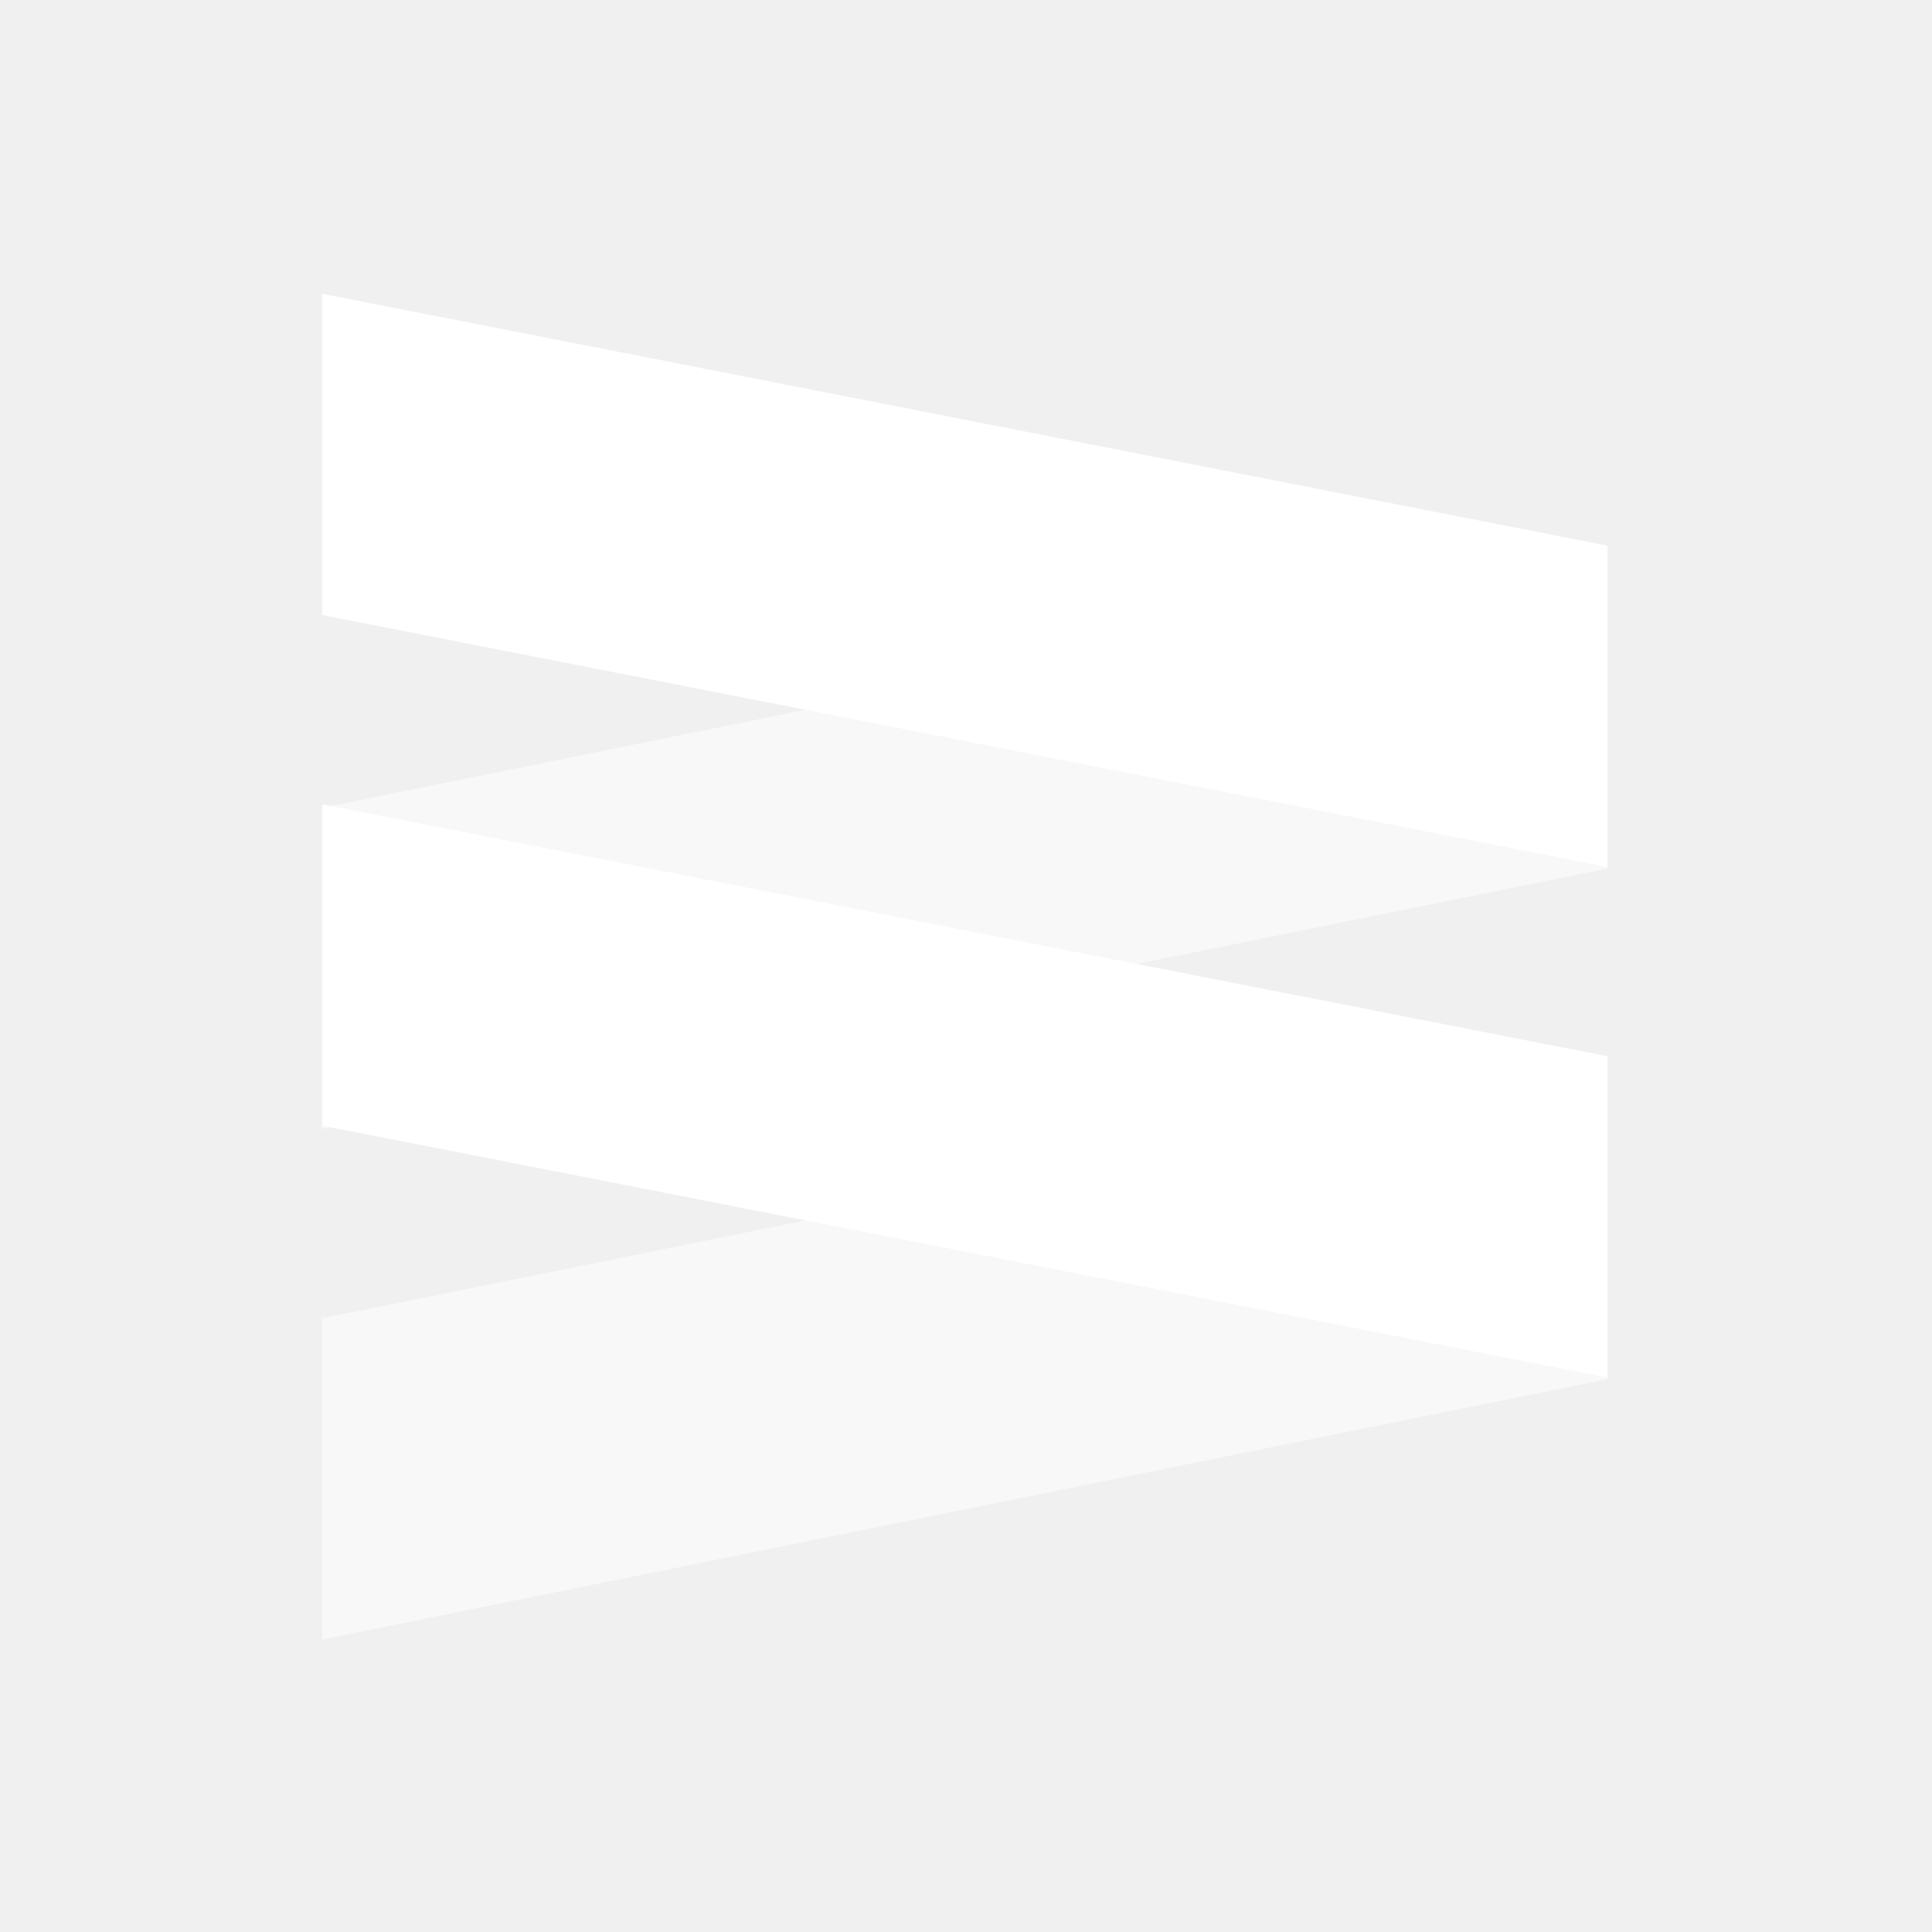
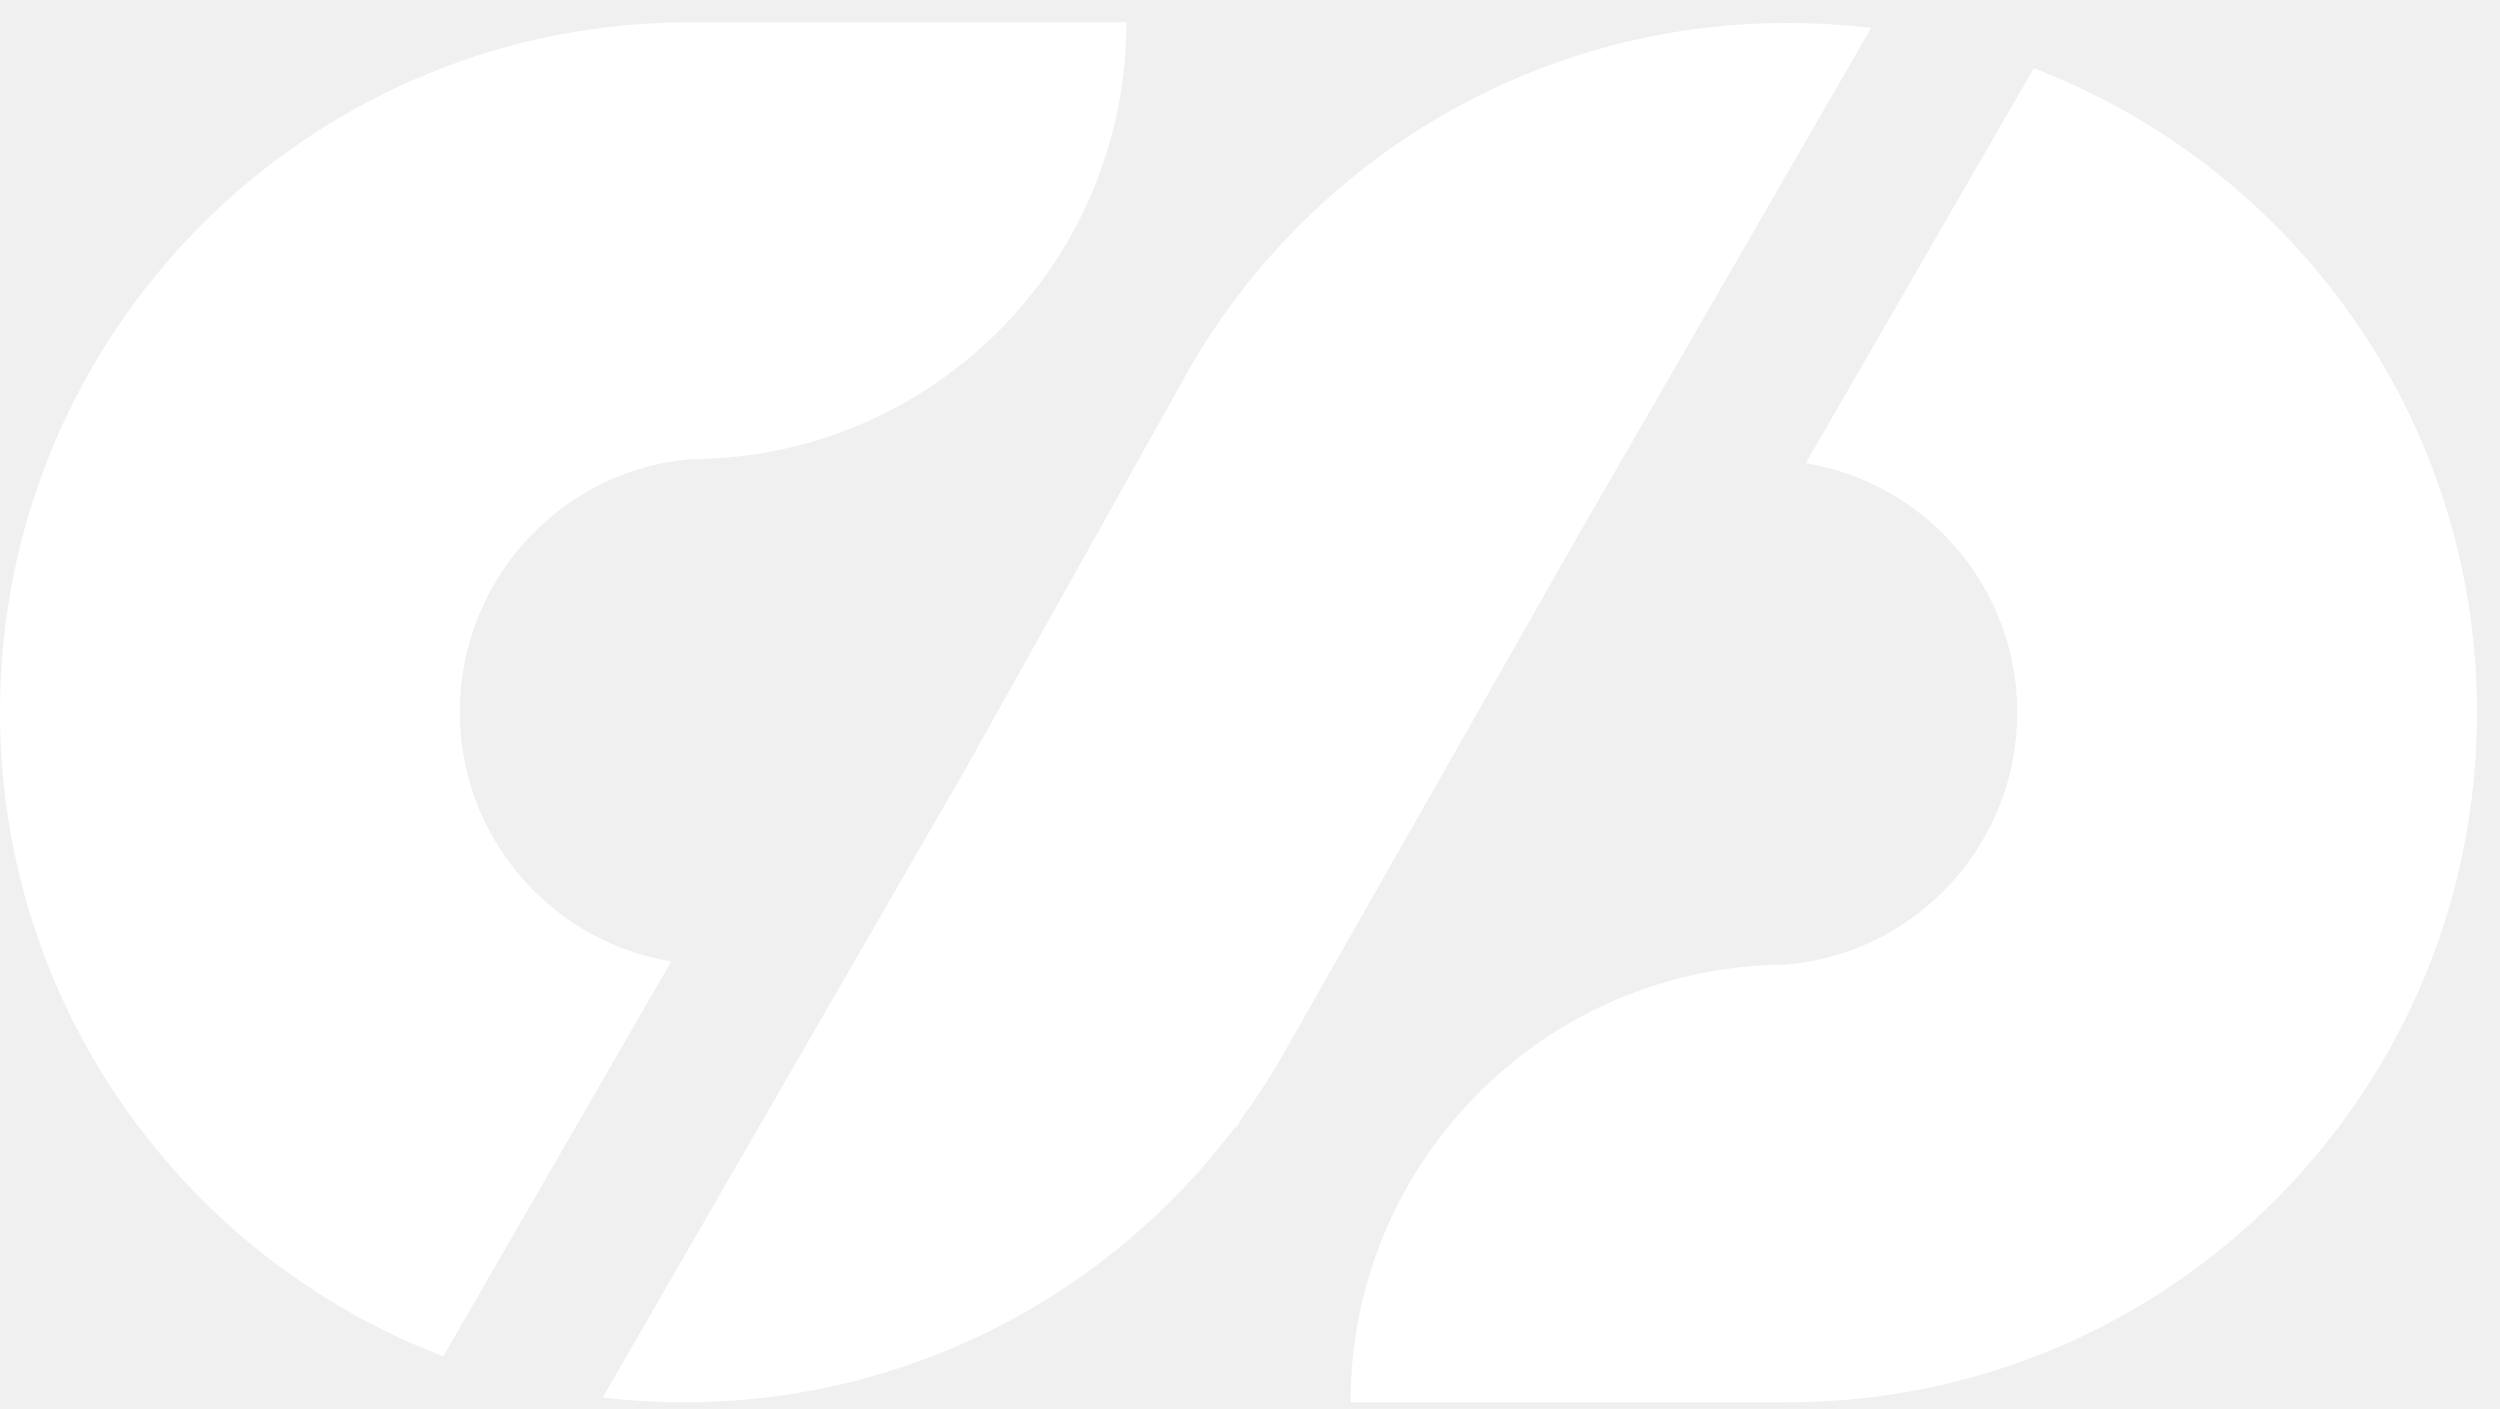
- <svg xmlns="http://www.w3.org/2000/svg" version="1.1" id="图层_1" x="0px" y="0px" width="400px" height="400px" viewBox="0 0 465 750" enable-background="new 0 0 465 750" xml:space="preserve">
-   <g>
-     <polygon opacity="0.5" fill="#FFFFFF" points="481.544,410.672 -17.453,511.762 -17.453,636.479 481.544,535.389   " />
-   </g>
-   <g>
-     <polygon opacity="0.5" fill="#FFFFFF" points="481.544,212.465 -17.453,313.555 -17.453,438.271 481.544,337.182   " />
-   </g>
-   <g>
-     <polygon fill="#FFFFFF" points="481.544,336.559 -17.453,238.75 -17.453,114.033 481.544,211.842  " />
-   </g>
-   <g>
-     <polygon fill="#FFFFFF" points="481.544,534.766 -17.453,436.956 -17.453,312.24 481.544,410.049  " />
+ <svg xmlns="http://www.w3.org/2000/svg" width="87px" height="49px" viewBox="0 0 87 49" version="1.1">
+   <g id="页面-1" stroke="none" stroke-width="1" fill="none" fill-rule="evenodd">
+     <g id="2.项目仪表盘" transform="translate(-428, -216)" fill="#FFFFFF">
+       <g id="编组-37" transform="translate(428, 216)">
+         <path d="M47,48.8 C47,40.4 53.8,33.586 62.2,33.568 L62.2,33.564 C66.685,33.16 70.2,29.39 70.2,24.8 C70.2,20.431 67.016,16.806 62.842,16.118 L70.775,2.377 C79.795,5.828 86.2,14.566 86.2,24.8 C86.2,37.922 75.669,48.585 62.597,48.797 L62.2,48.8 L47,48.8 Z" id="形状结合" />
+         <path d="M5.42996759e-11,47.2 C5.42986607e-11,38.91 6.636,32.17 14.886,32.003 L15.199,31.999 L15.2,31.998 C19.685,31.596 23.2,27.791 23.2,23.2 C23.2,18.831 20.016,15.206 15.842,14.518 L23.775,0.777 C32.795,4.229 39.2,12.966 39.2,23.2 C39.2,36.322 28.669,46.985 15.597,47.197 L15.2,47.2 L5.42996759e-11,47.2 Z" id="形状结合" transform="translate(19.6, 23.98862) scale(-1, -1) translate(-19.6, -23.98862) " />
+         <path d="M62.2,0.8 C63.186,0.8 64.159,0.86 65.114,0.975 L54.889,18.686 L44.804,36.426 C44.32,37.294 43.786,38.129 43.204,38.927 L43.025,39.235 L43.001,39.202 C38.622,45.03 31.651,48.8 23.8,48.8 C22.843,48.8 21.899,48.744 20.971,48.635 L33.619,26.728 L33.618,26.728 L41.115,13.326 C45.185,5.863 53.101,0.8 62.2,0.8 Z" id="形状结合" />
+       </g>
+     </g>
  </g>
</svg>
